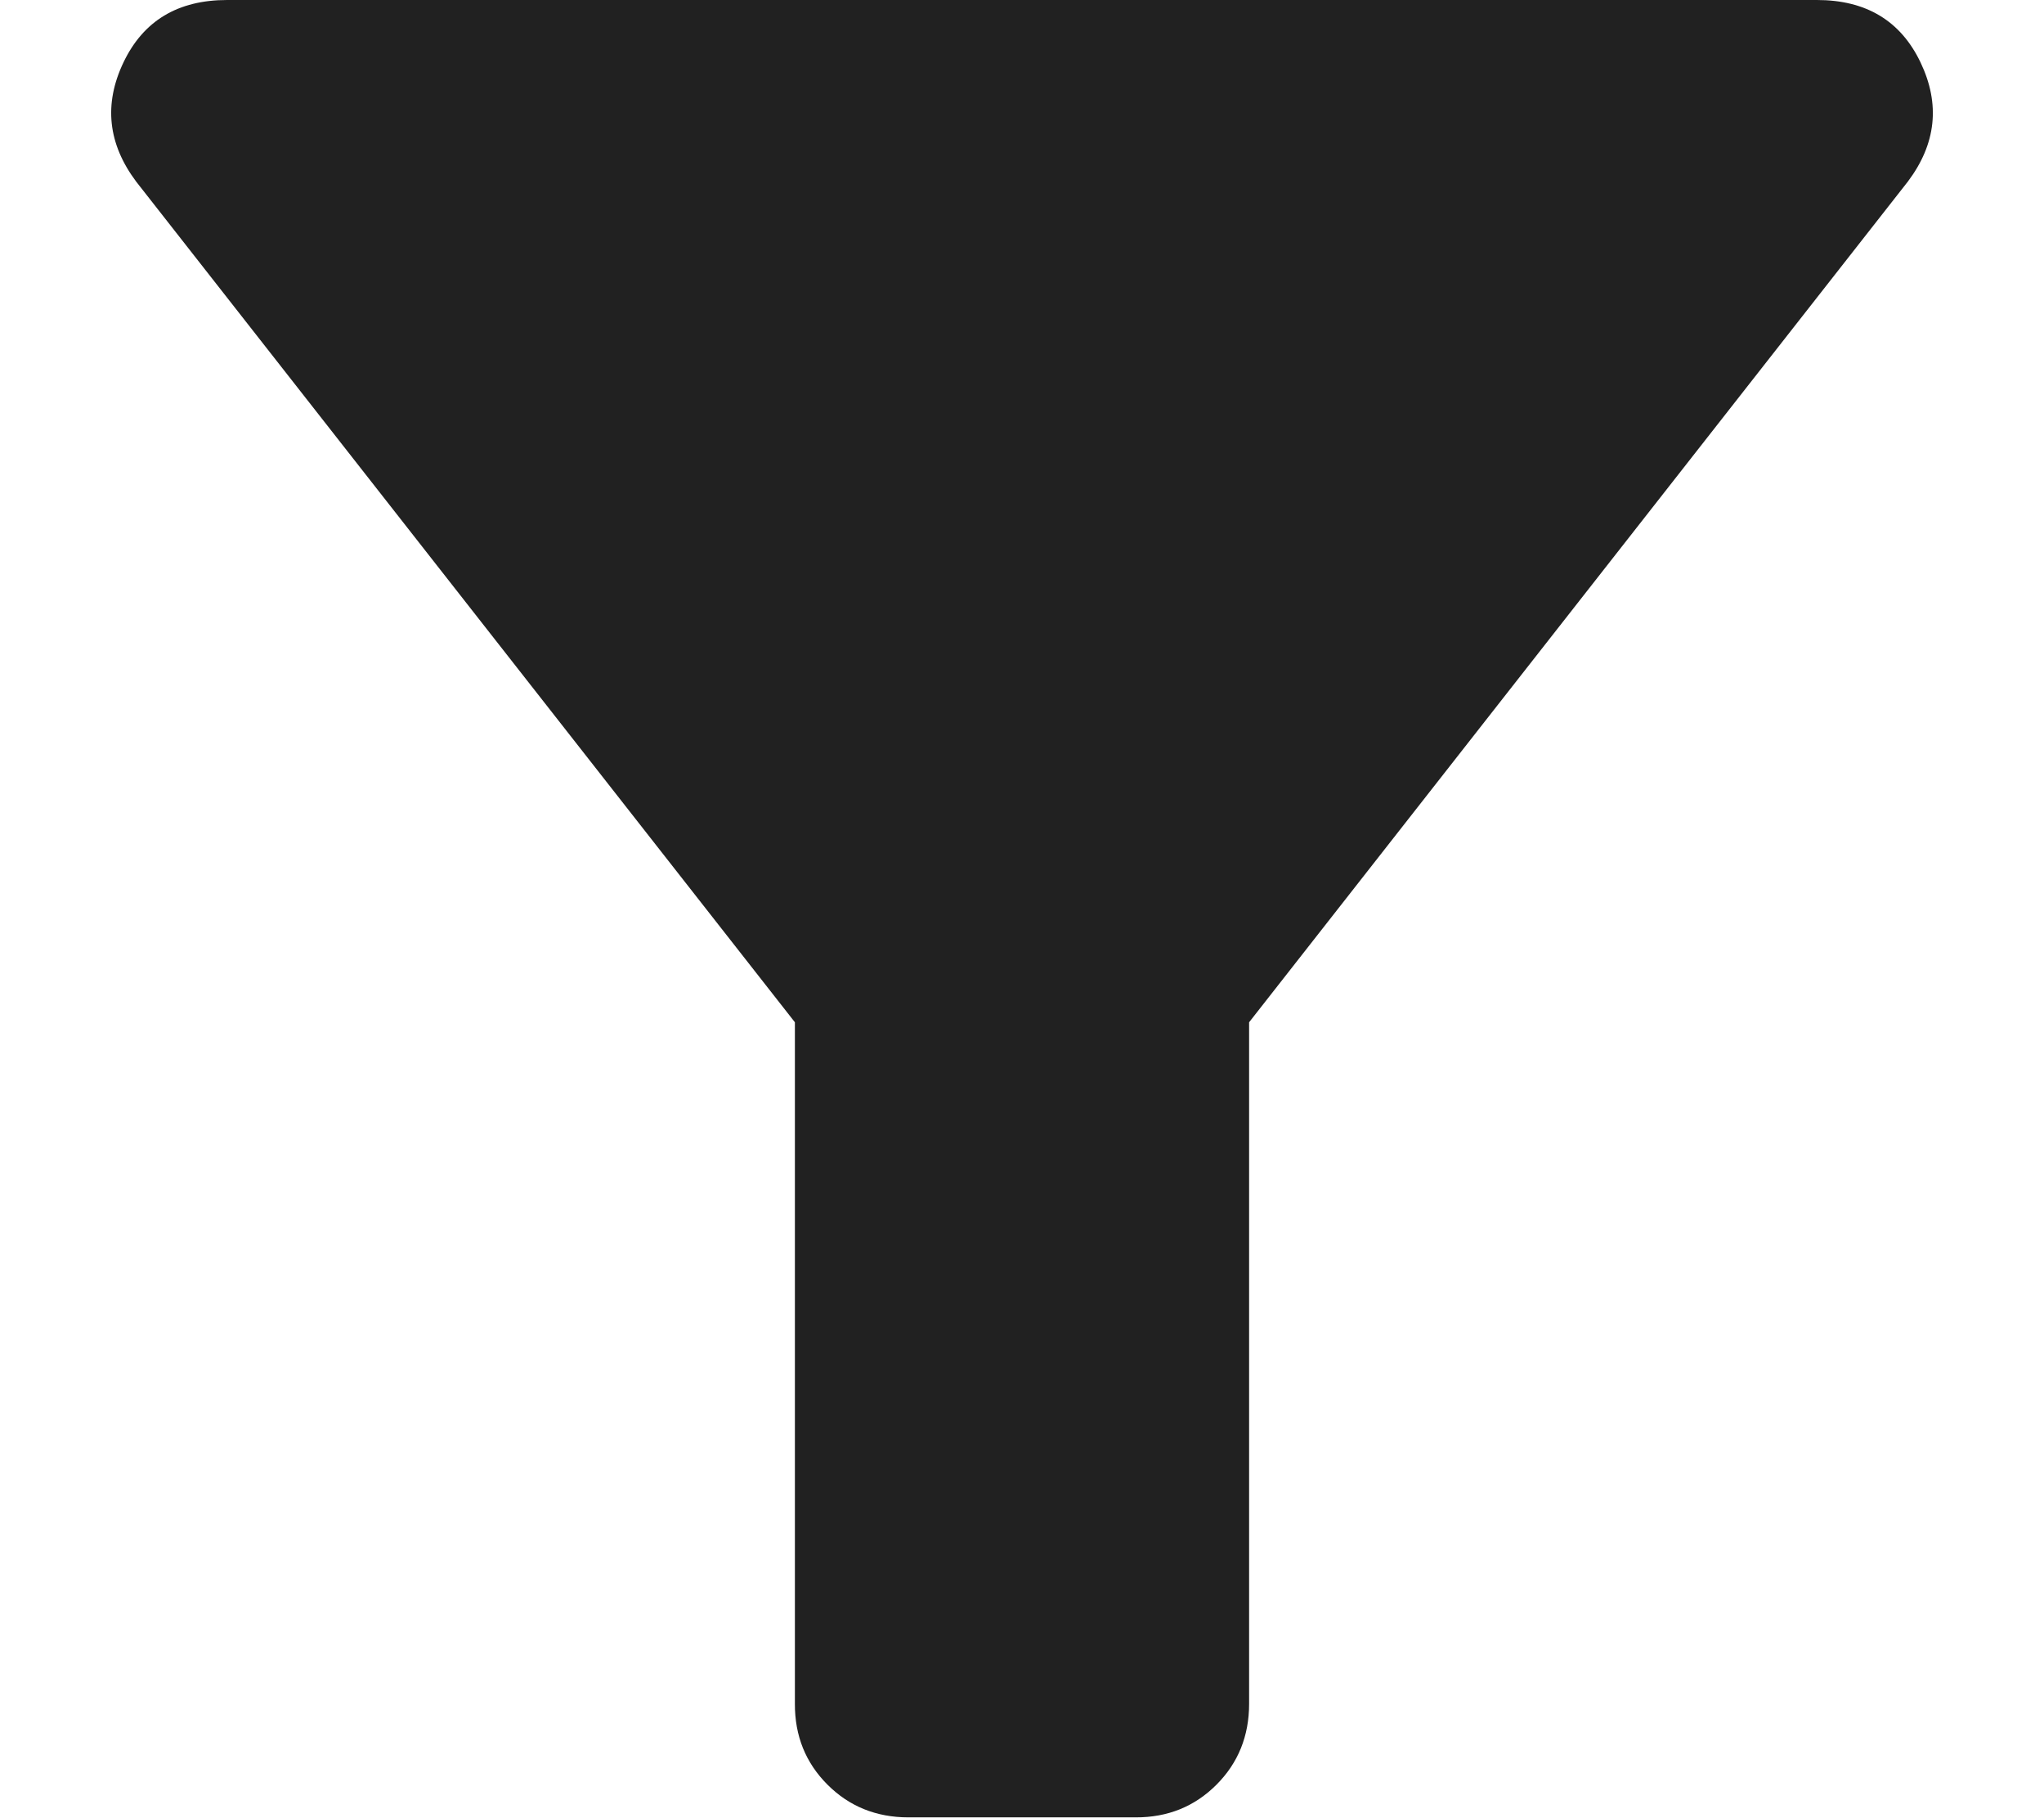
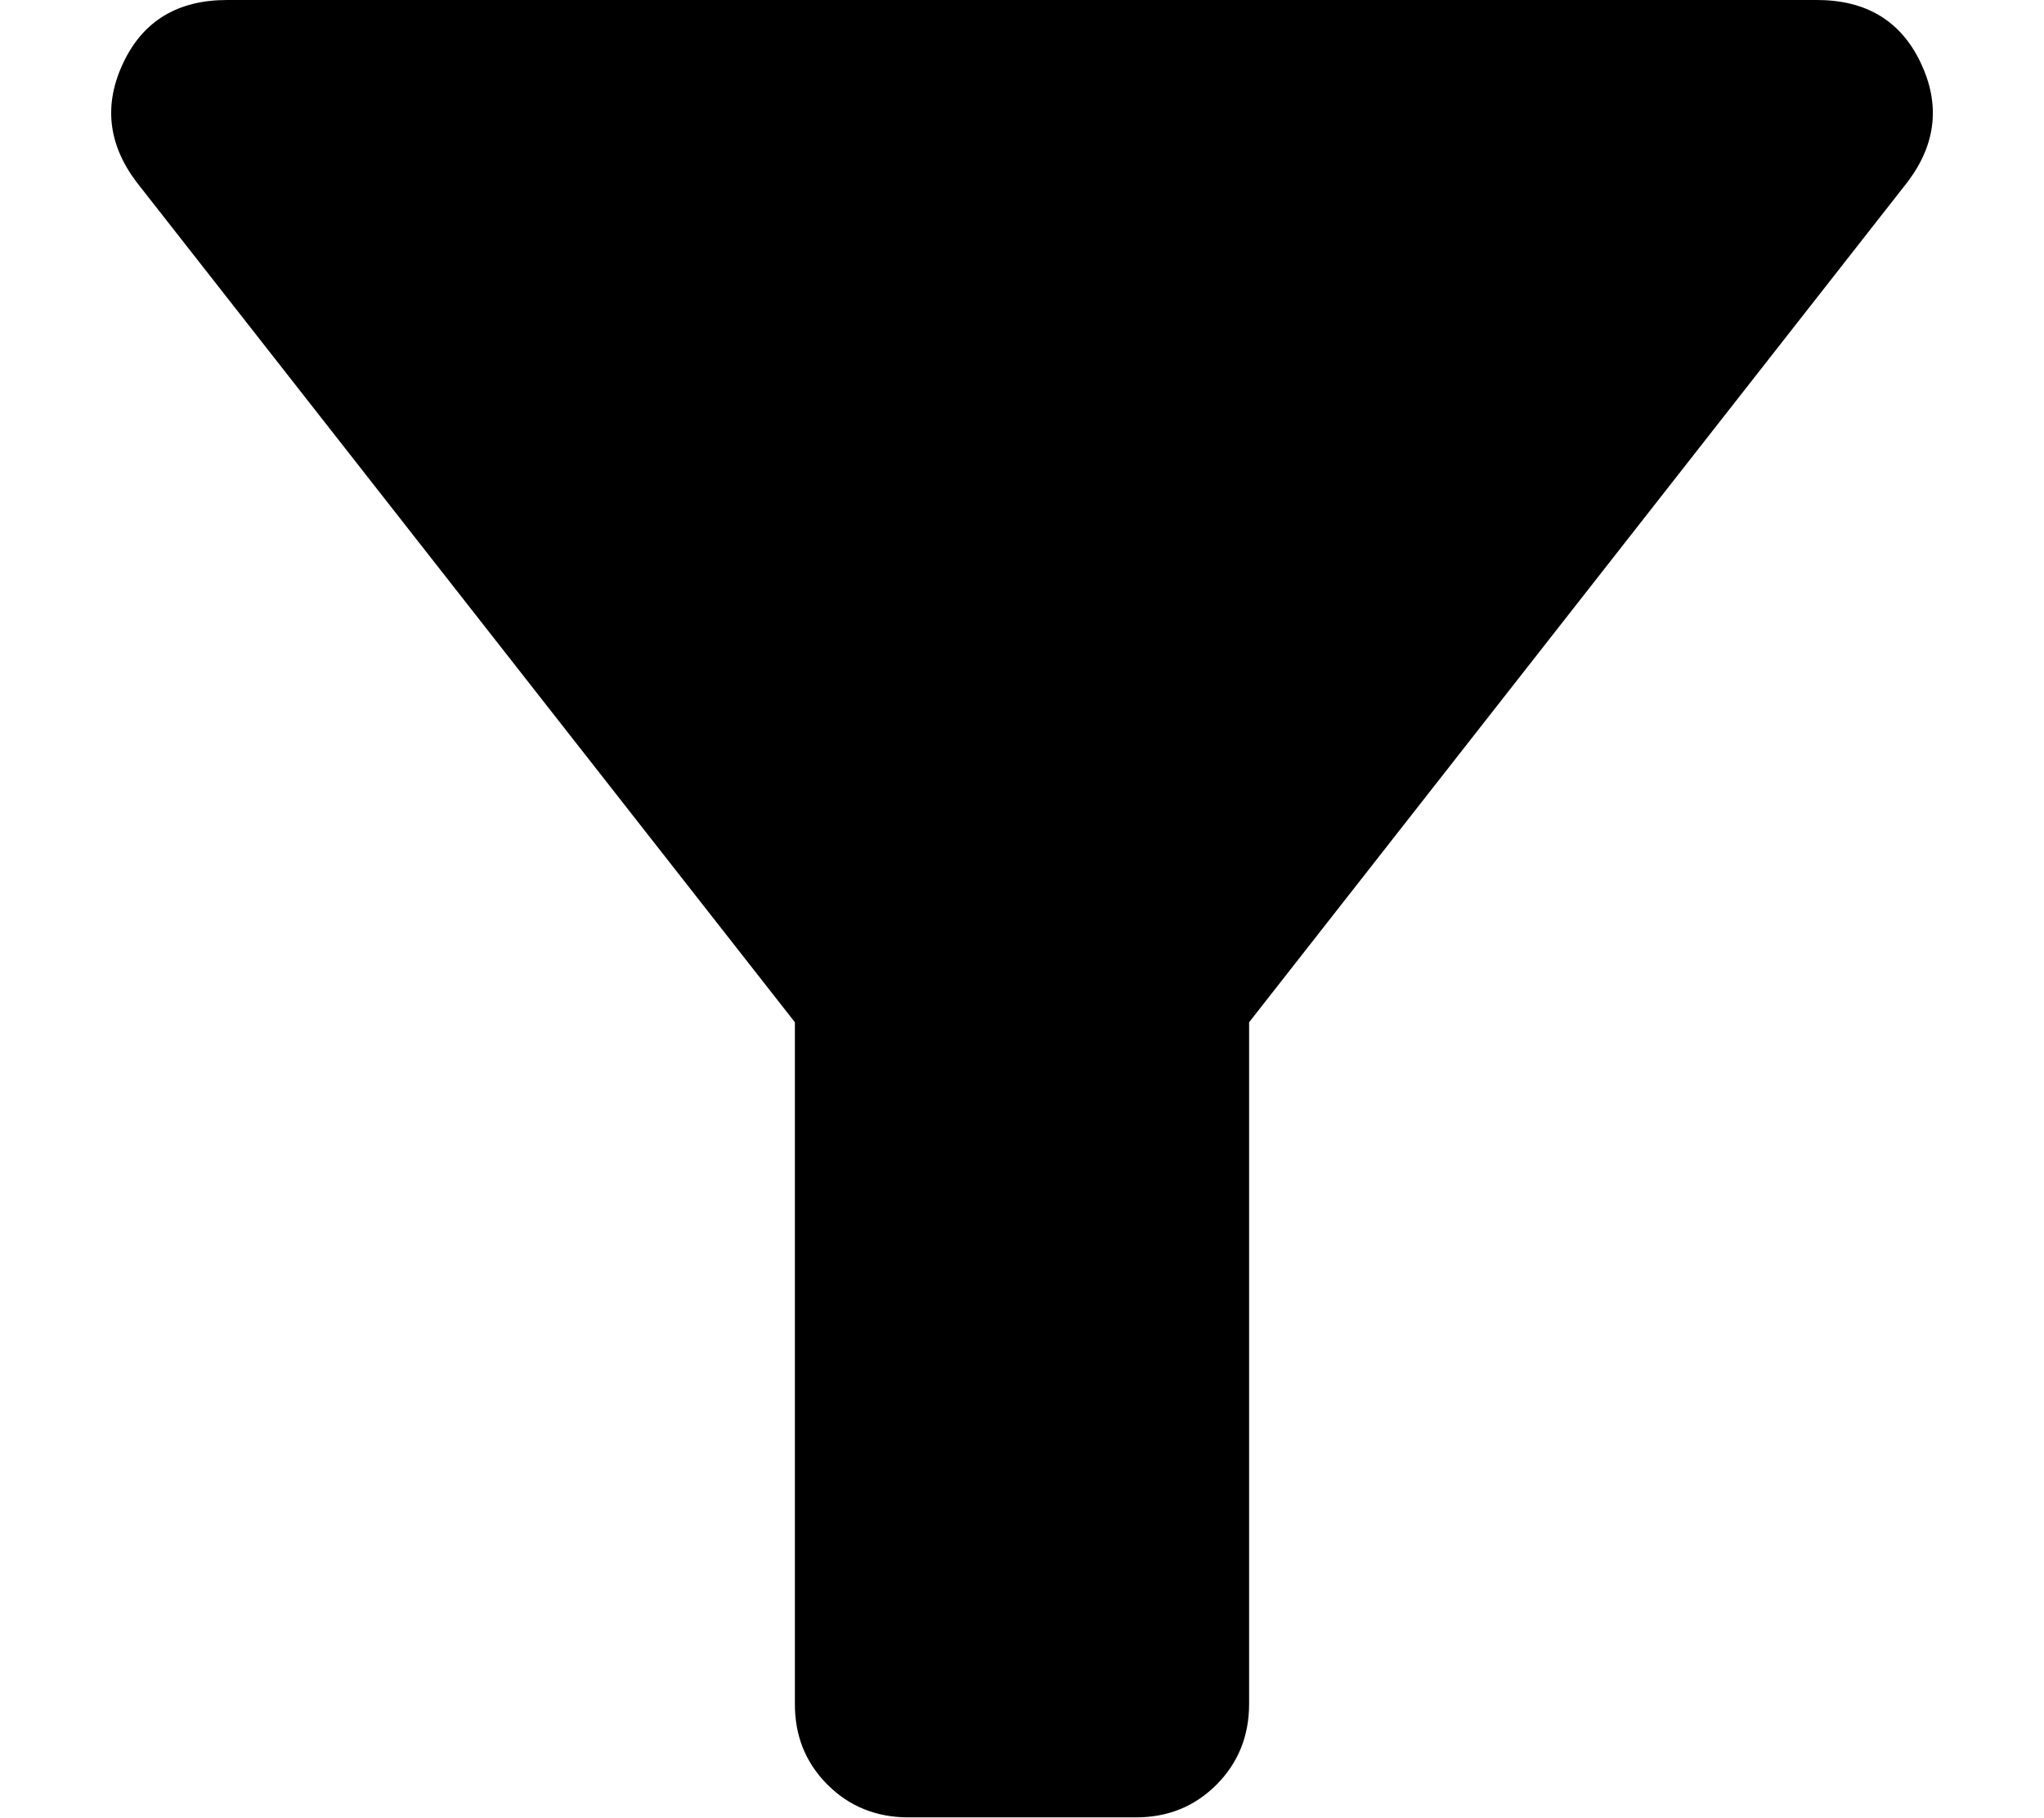
<svg xmlns="http://www.w3.org/2000/svg" width="18" height="16" viewBox="0 0 18 16" fill="none">
-   <path d="M8 16C7.717 16 7.479 15.904 7.287 15.712C7.095 15.52 6.999 15.283 7 15V9L1.2 1.6C0.95 1.267 0.912 0.917 1.087 0.55C1.262 0.183 1.566 0 2 0H16C16.433 0 16.738 0.183 16.913 0.55C17.088 0.917 17.051 1.267 16.8 1.6L11 9V15C11 15.283 10.904 15.521 10.712 15.713C10.52 15.905 10.283 16.001 10 16H8Z" fill="#212121" />
+   <path d="M8 16C7.717 16 7.479 15.904 7.287 15.712C7.095 15.52 6.999 15.283 7 15V9L1.2 1.6C0.95 1.267 0.912 0.917 1.087 0.55C1.262 0.183 1.566 0 2 0H16C16.433 0 16.738 0.183 16.913 0.55C17.088 0.917 17.051 1.267 16.8 1.6L11 9V15C11 15.283 10.904 15.521 10.712 15.713C10.52 15.905 10.283 16.001 10 16H8Z" fill="currentColor" />
</svg>
